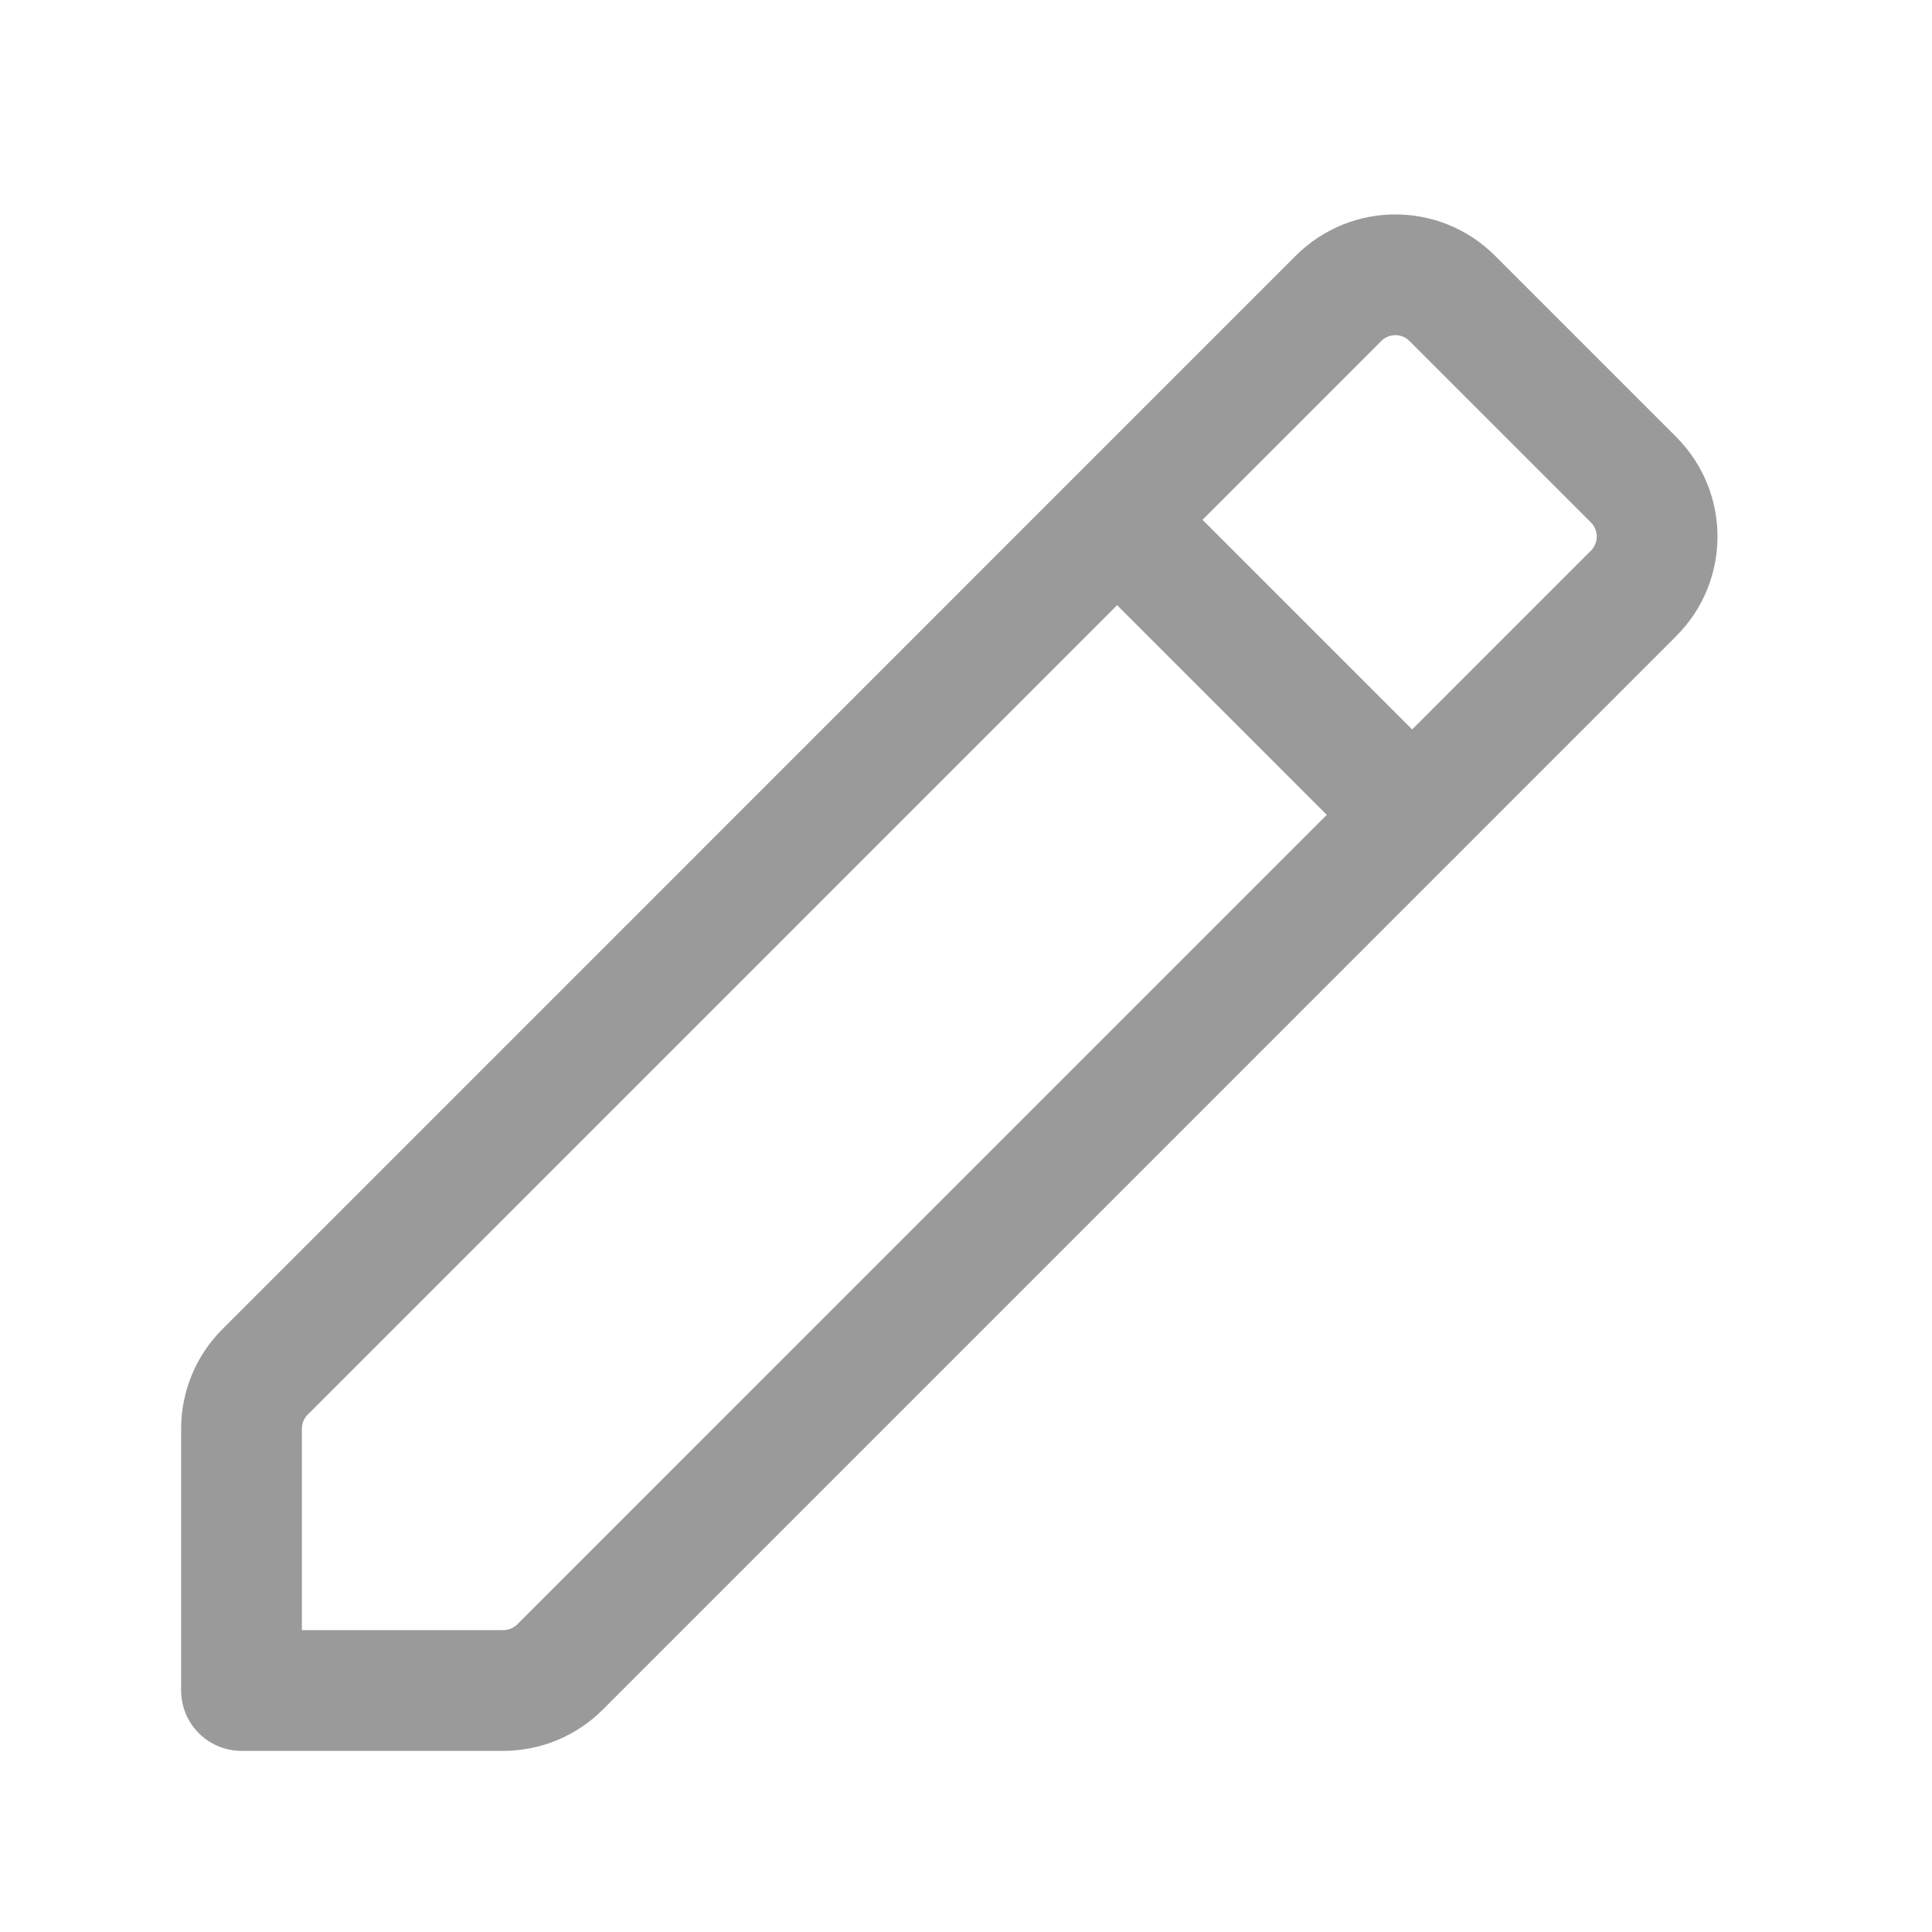
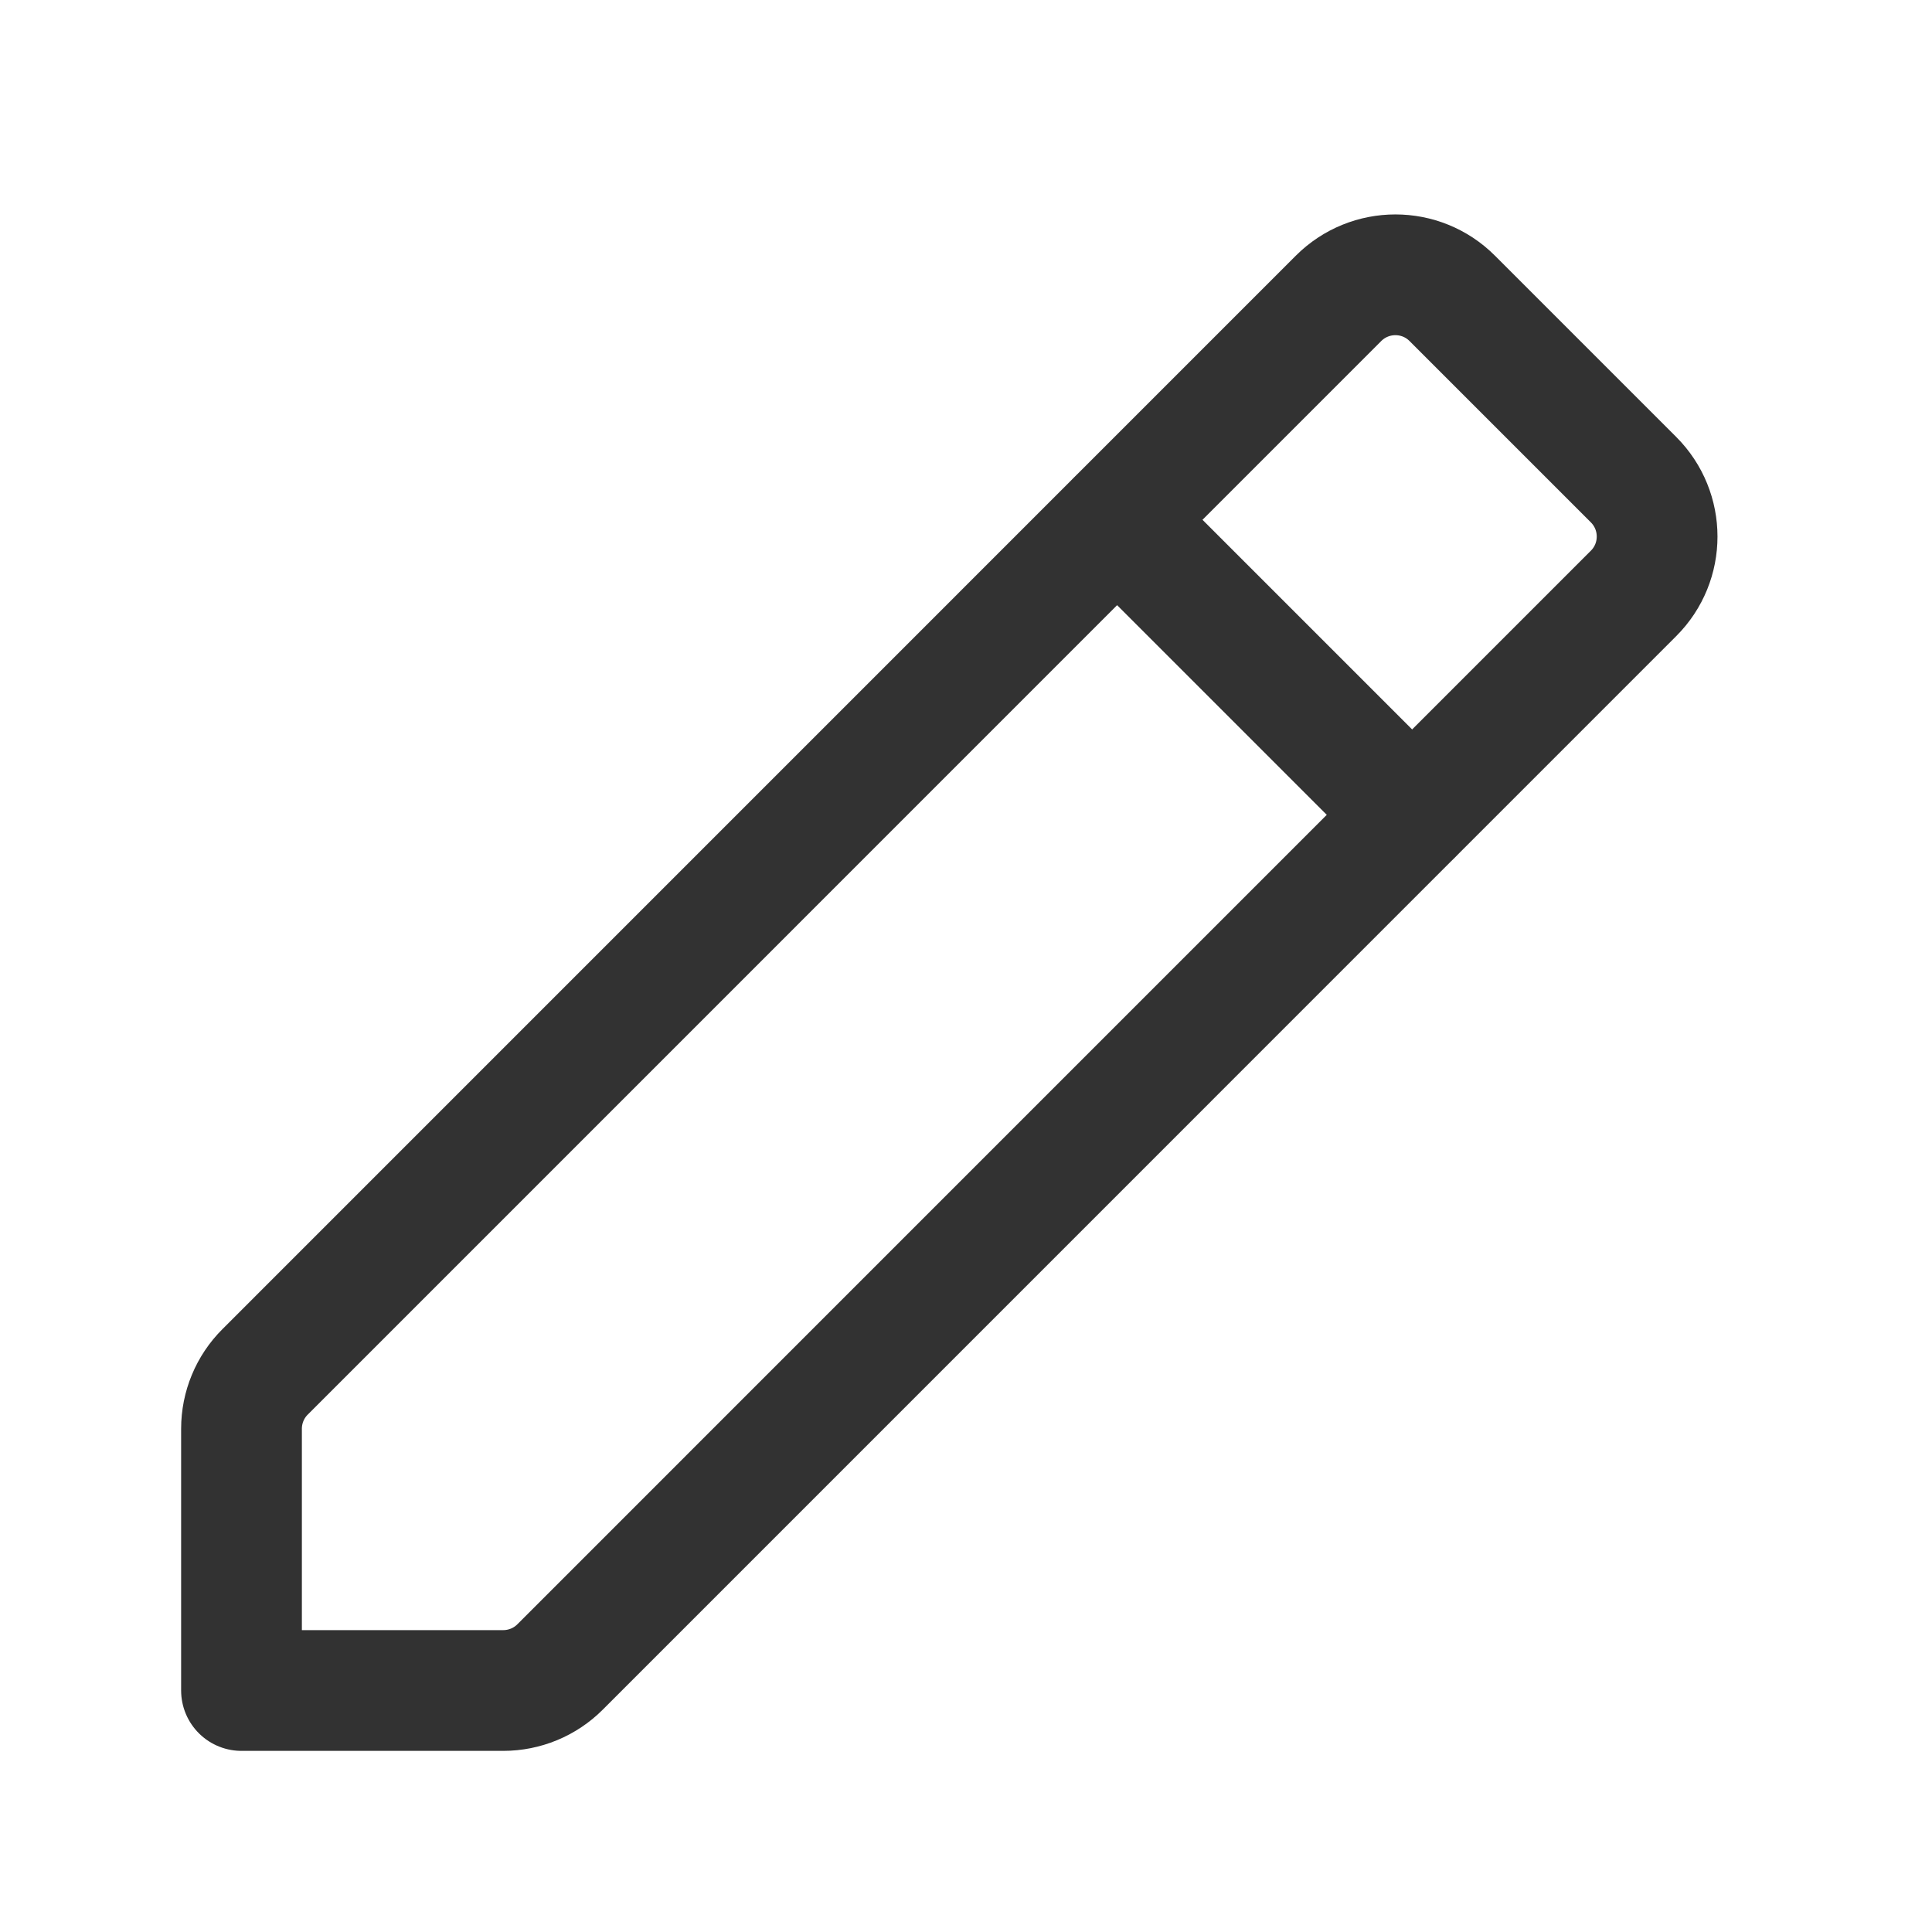
<svg xmlns="http://www.w3.org/2000/svg" width="24" height="24" viewBox="0 0 24 24" fill="none">
-   <path class="edit" d="M17.54 10.12L13.88 6.46" stroke="#9a9a9a" stroke-width="1.5" stroke-linecap="round" stroke-linejoin="round" />
-   <path class="edit" d="M6.251 21H3V17.749C3 17.484 3.105 17.229 3.293 17.042L16.627 3.707C17.018 3.316 17.651 3.316 18.041 3.707L20.292 5.958C20.683 6.349 20.683 6.982 20.292 7.372L6.958 20.707C6.771 20.895 6.516 21 6.251 21V21Z" stroke="#9a9a9a" stroke-width="1.5" stroke-linecap="round" stroke-linejoin="round" />
+   <path class="edit" d="M17.54 10.12L13.88 6.46" stroke="#323232" stroke-width="1.5" stroke-linecap="round" stroke-linejoin="round" />
+   <path class="edit" d="M6.251 21H3V17.749C3 17.484 3.105 17.229 3.293 17.042L16.627 3.707C17.018 3.316 17.651 3.316 18.041 3.707L20.292 5.958C20.683 6.349 20.683 6.982 20.292 7.372L6.958 20.707C6.771 20.895 6.516 21 6.251 21V21Z" stroke="#323232" stroke-width="1.5" stroke-linecap="round" stroke-linejoin="round" />
</svg>
